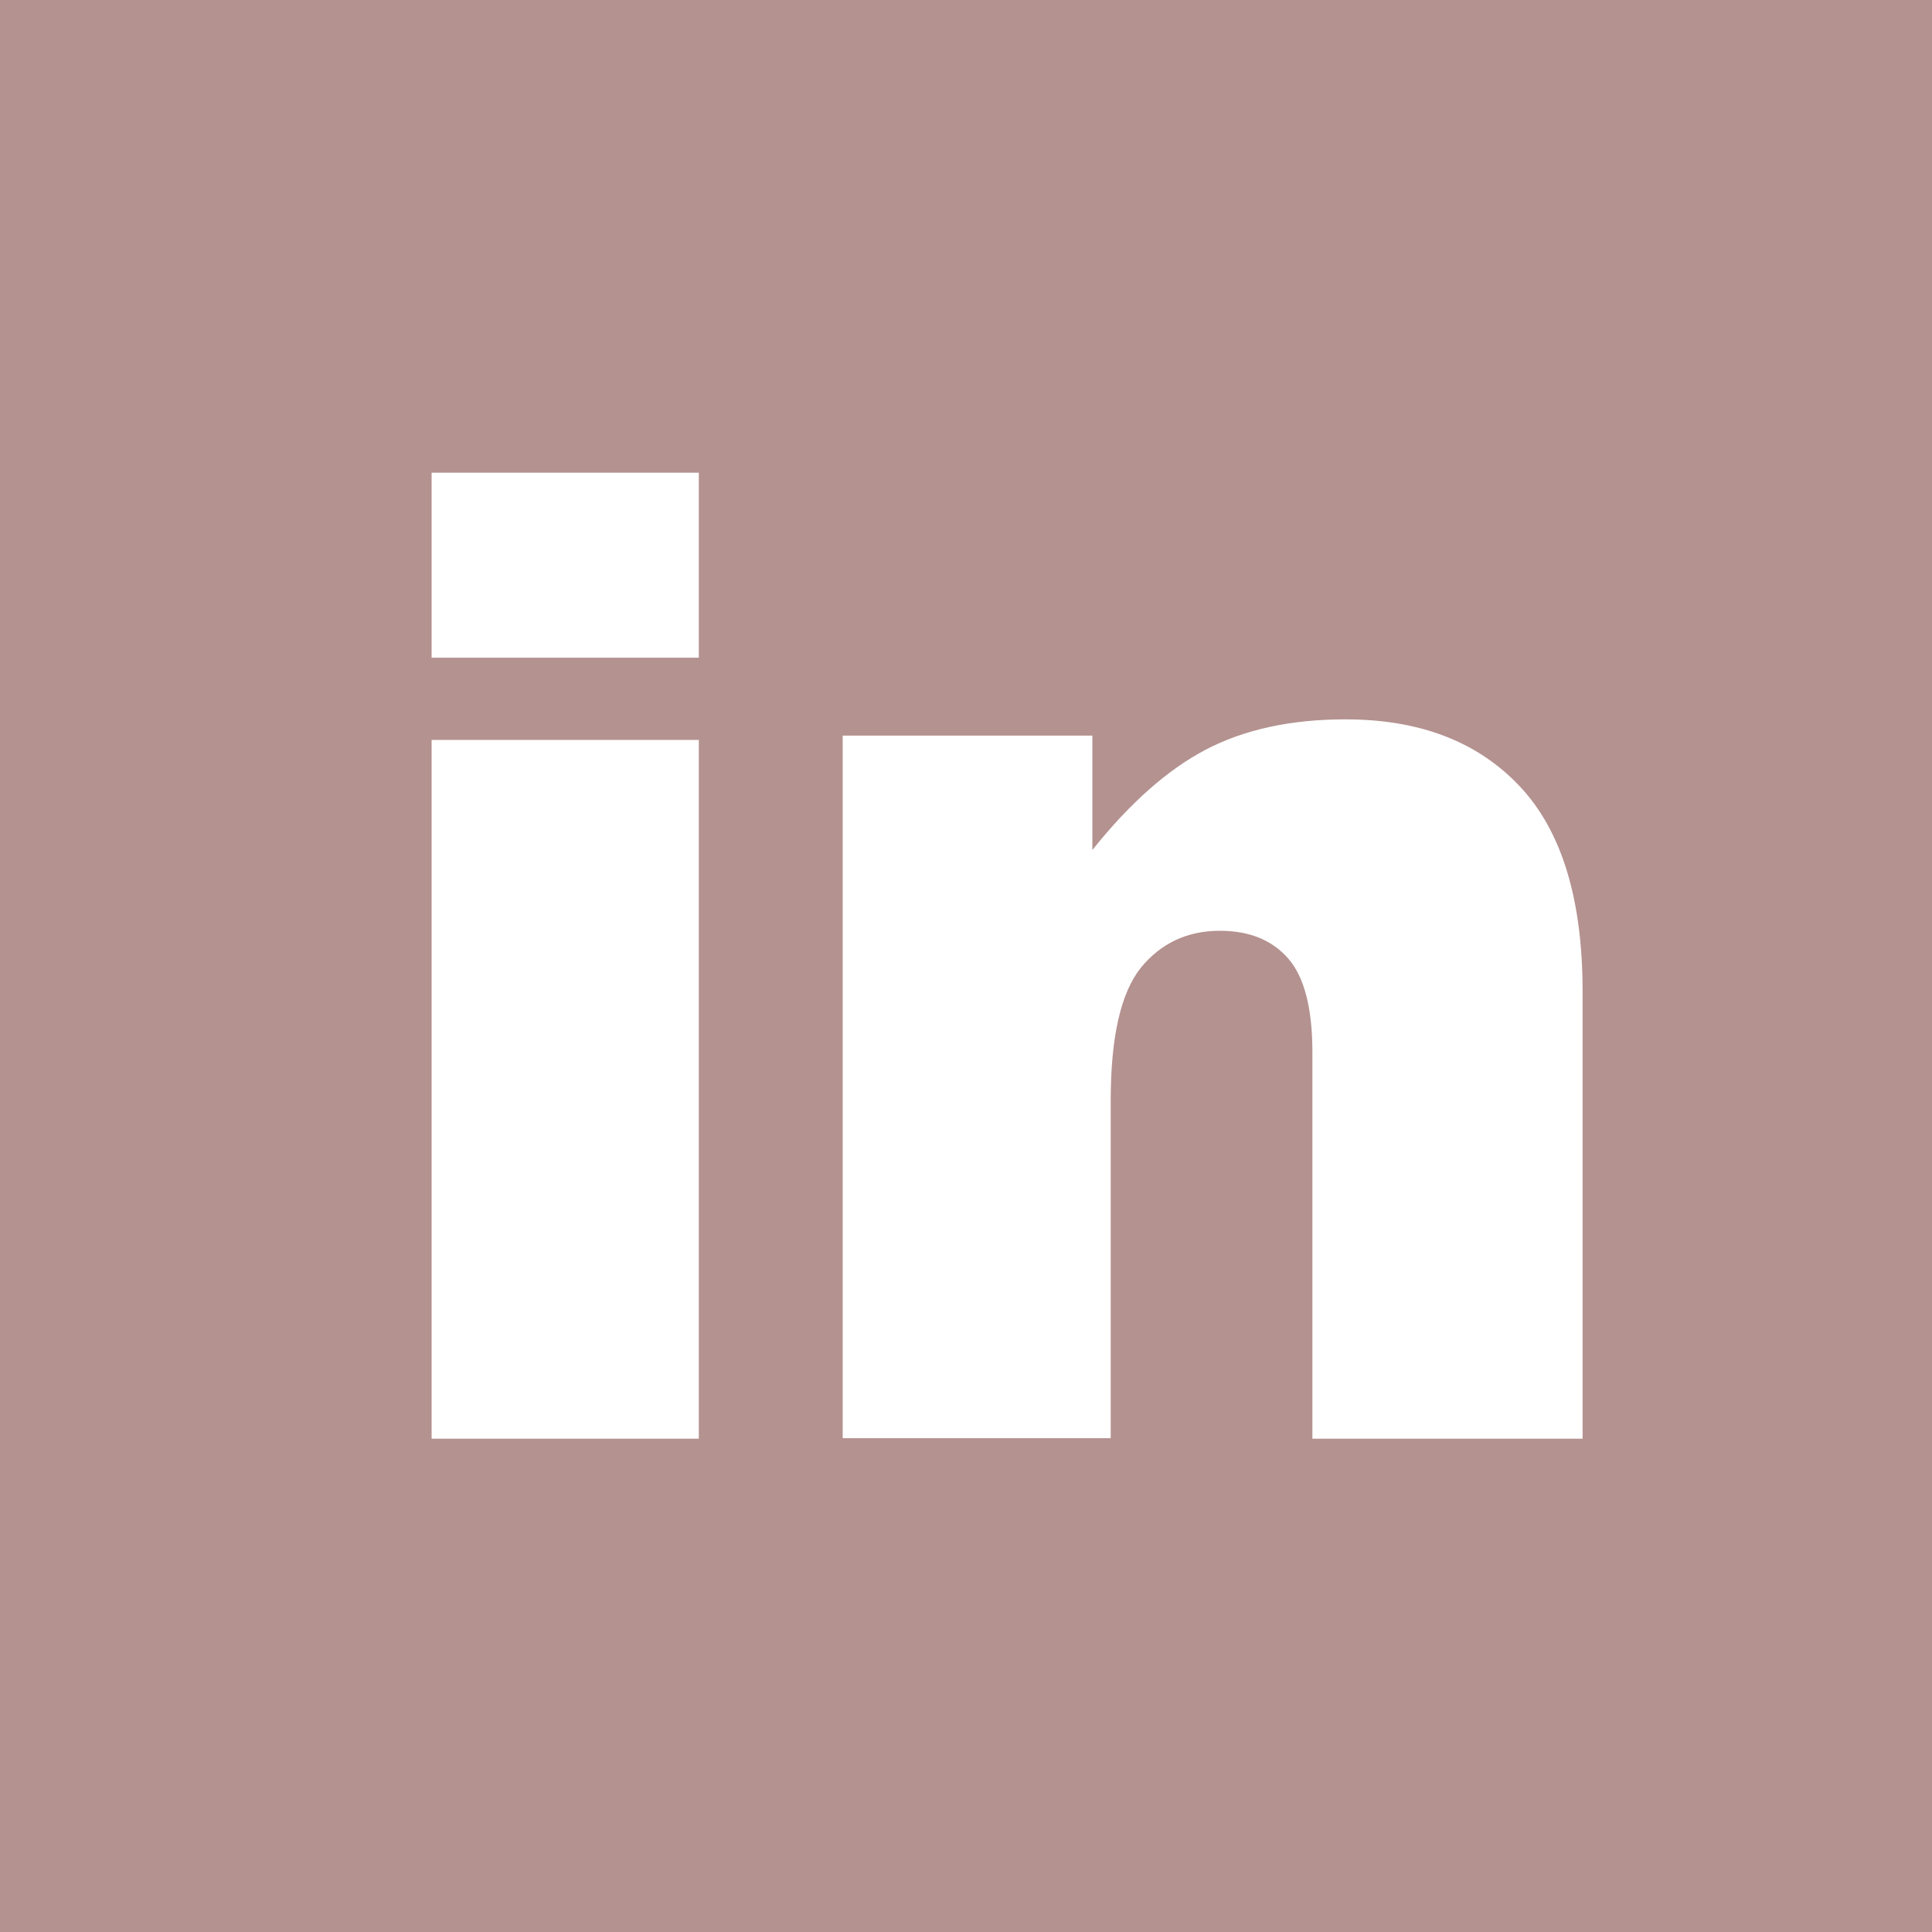
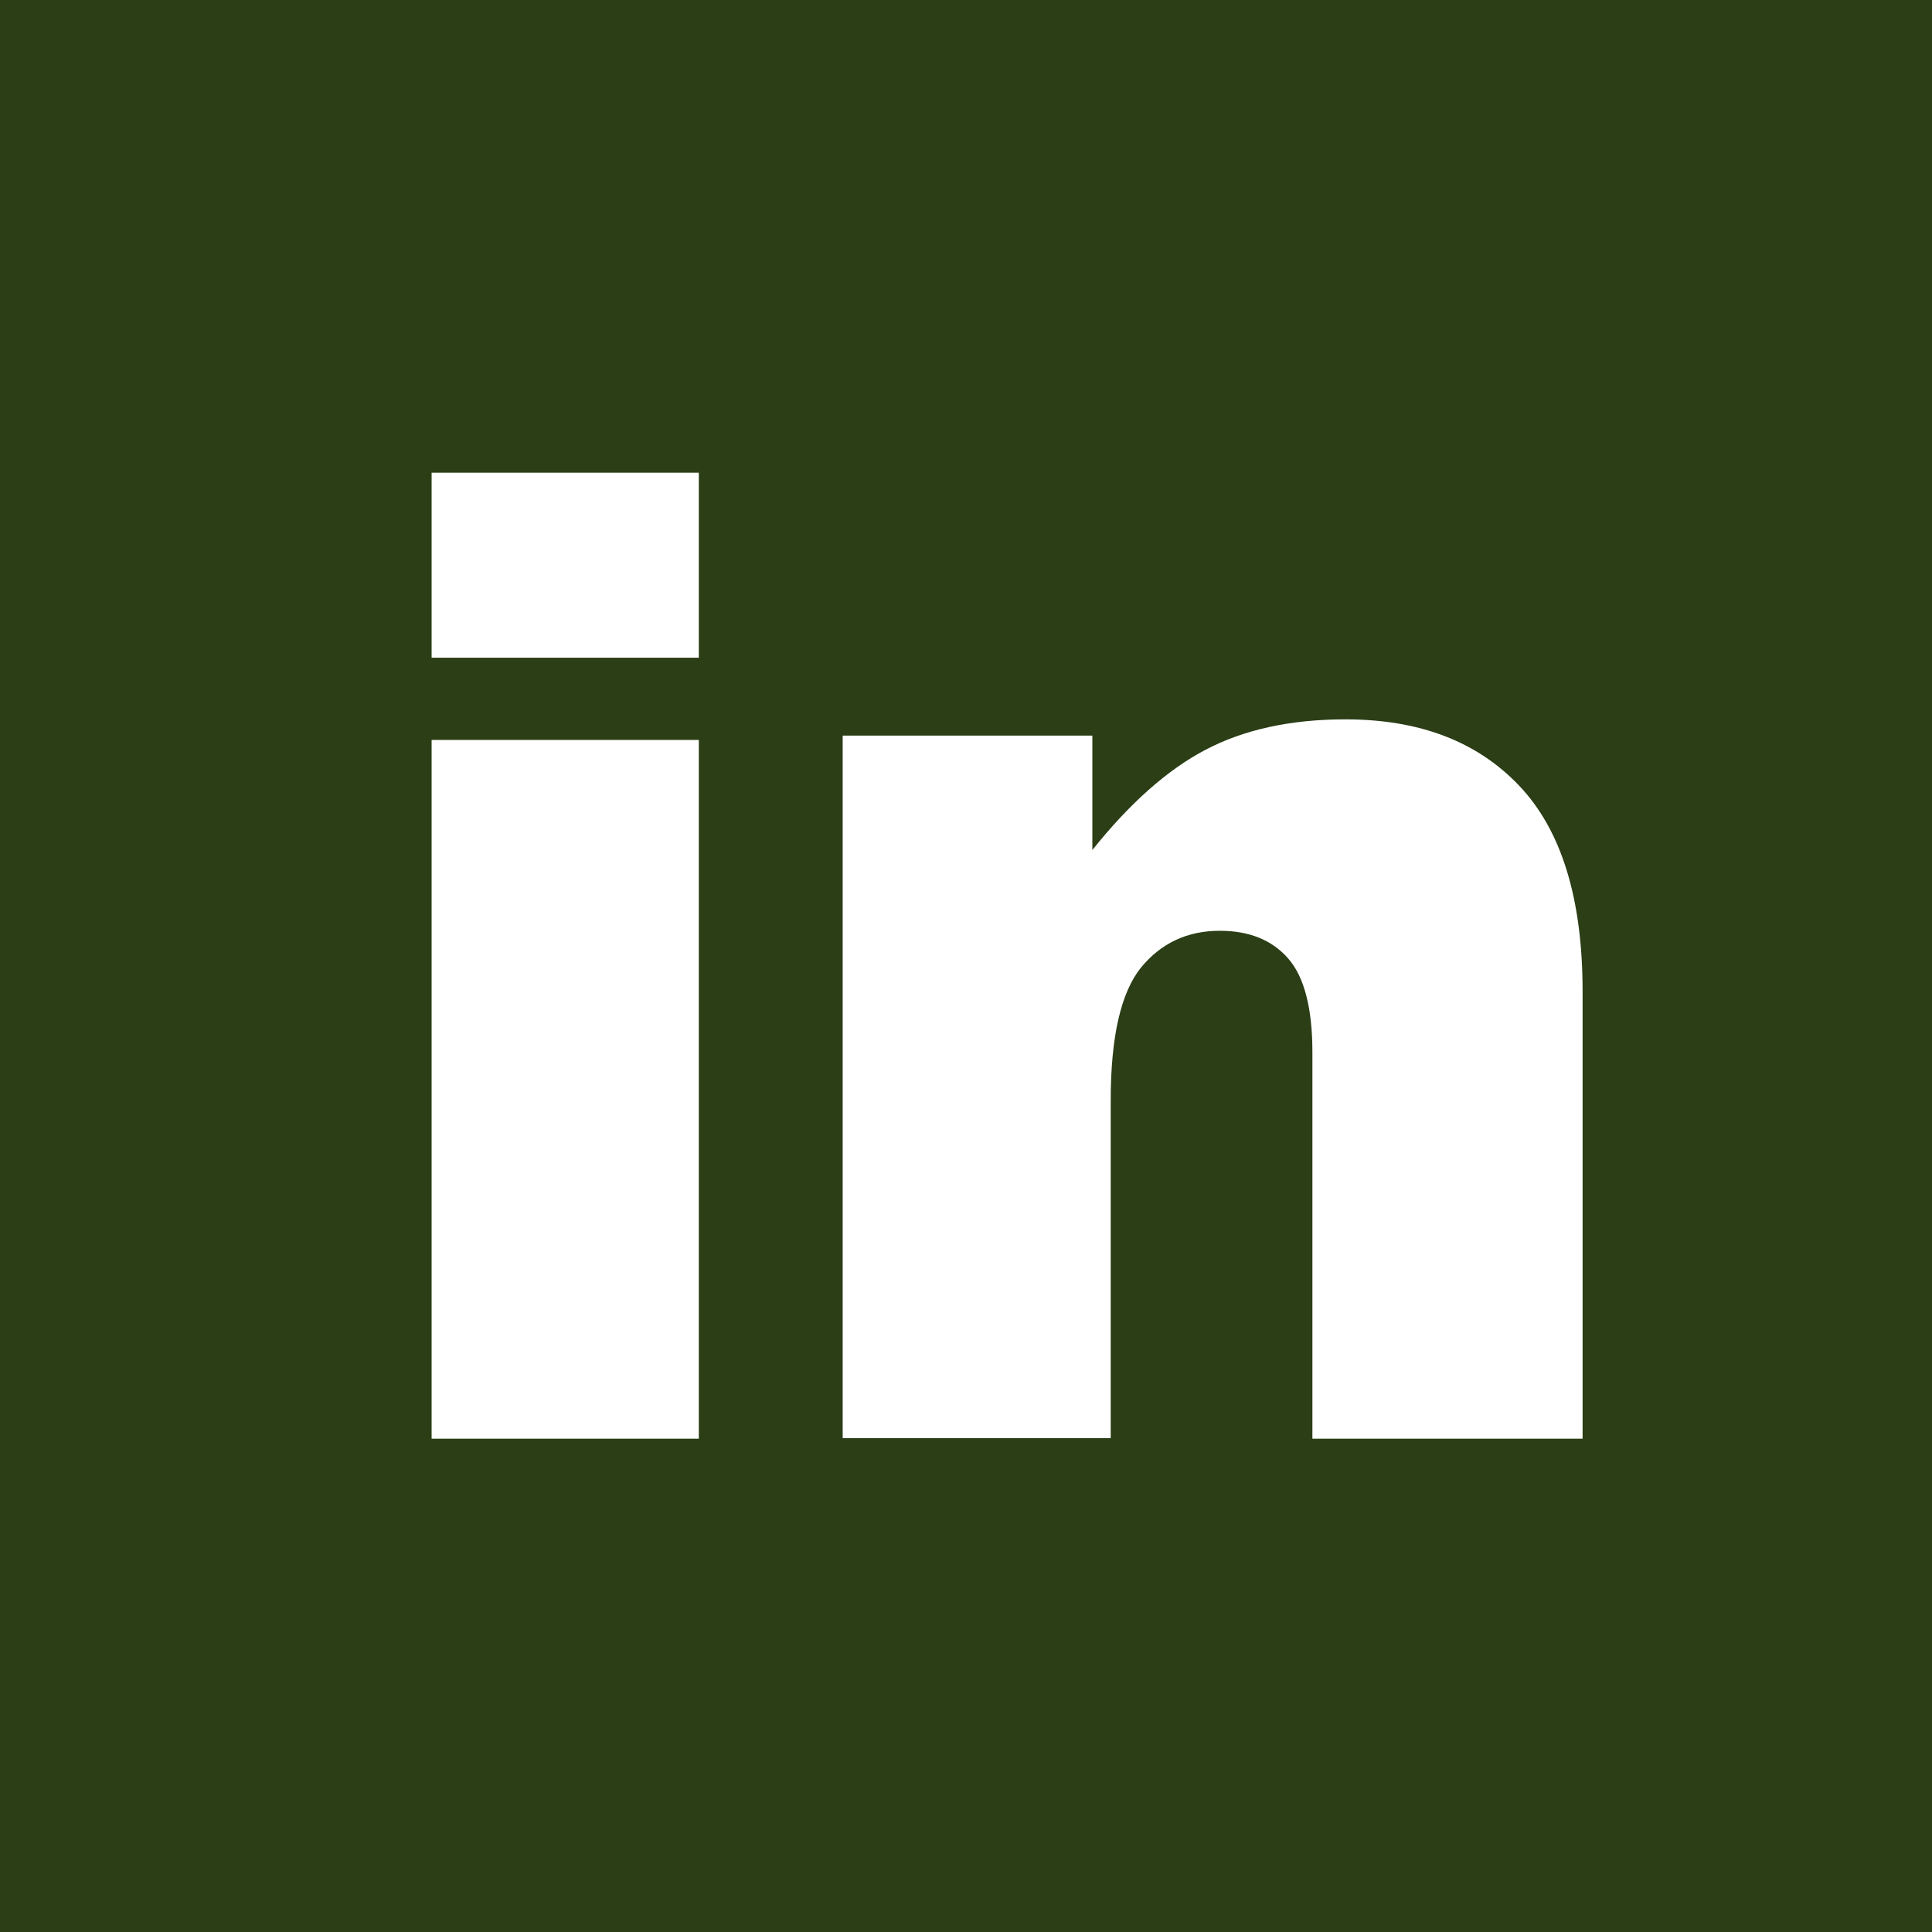
<svg xmlns="http://www.w3.org/2000/svg" width="74px" height="74px" viewBox="0 0 74 74" version="1.1">
  <defs />
  <g id="Page-1" stroke="none" stroke-width="1" fill="none" fill-rule="evenodd">
-     <g id="Mobile-menu" transform="translate(-29, -744)" fill="#B49290" fill-rule="nonzero">
-       <path d="M29,744 L29,818 L103,818 L103,744 L29,744 Z M55.766,799.106 L45.532,799.106 L45.532,772.34 L55.766,772.34 L55.766,799.106 Z M55.766,769.191 L45.532,769.191 L45.532,762.106 L55.766,762.106 L55.766,769.191 Z M89.576,799.106 L79.268,799.106 L79.268,784.302 C79.268,782.62 78.958,781.416 78.339,780.71 C77.719,780.004 76.851,779.651 75.715,779.651 C74.476,779.651 73.464,780.129 72.7,781.063 C71.935,782.018 71.543,783.7 71.543,786.15 L71.543,799.086 L61.277,799.086 L61.277,772.176 L70.84,772.176 L70.84,776.557 C72.266,774.772 73.712,773.484 75.178,772.716 C76.645,771.948 78.421,771.553 80.528,771.553 C83.379,771.553 85.589,772.404 87.2,774.107 C88.811,775.81 89.617,778.426 89.617,781.976 L89.617,799.106 L89.576,799.106 Z" id="Shape" />
+     <g id="Mobile-Copy" transform="translate(-29, -854)" fill="#2B3E16" fill-rule="nonzero">
+       <g id="Group-7" transform="translate(29, 854)">
+         <path d="M0,0 L0,74 L74,74 L74,0 L0,0 Z M26.766,55.106 L16.532,55.106 L16.532,28.34 L26.766,28.34 L26.766,55.106 Z M26.766,25.191 L16.532,25.191 L16.532,18.106 L26.766,18.106 L26.766,25.191 Z M60.576,55.106 L50.268,55.106 L50.268,40.302 C50.268,38.62 49.958,37.416 49.339,36.71 C48.719,36.004 47.851,35.651 46.715,35.651 C45.476,35.651 44.464,36.129 43.7,37.063 C42.935,38.018 42.543,39.7 42.543,42.15 L42.543,55.086 L32.277,55.086 L32.277,28.176 L41.84,28.176 L41.84,32.557 C43.266,30.772 44.712,29.484 46.178,28.716 C47.645,27.948 49.421,27.553 51.528,27.553 C54.379,27.553 56.589,28.404 58.2,30.107 C59.811,31.81 60.617,34.426 60.617,37.976 L60.617,55.106 L60.576,55.106 Z" id="Shape" />
+       </g>
    </g>
  </g>
</svg>
